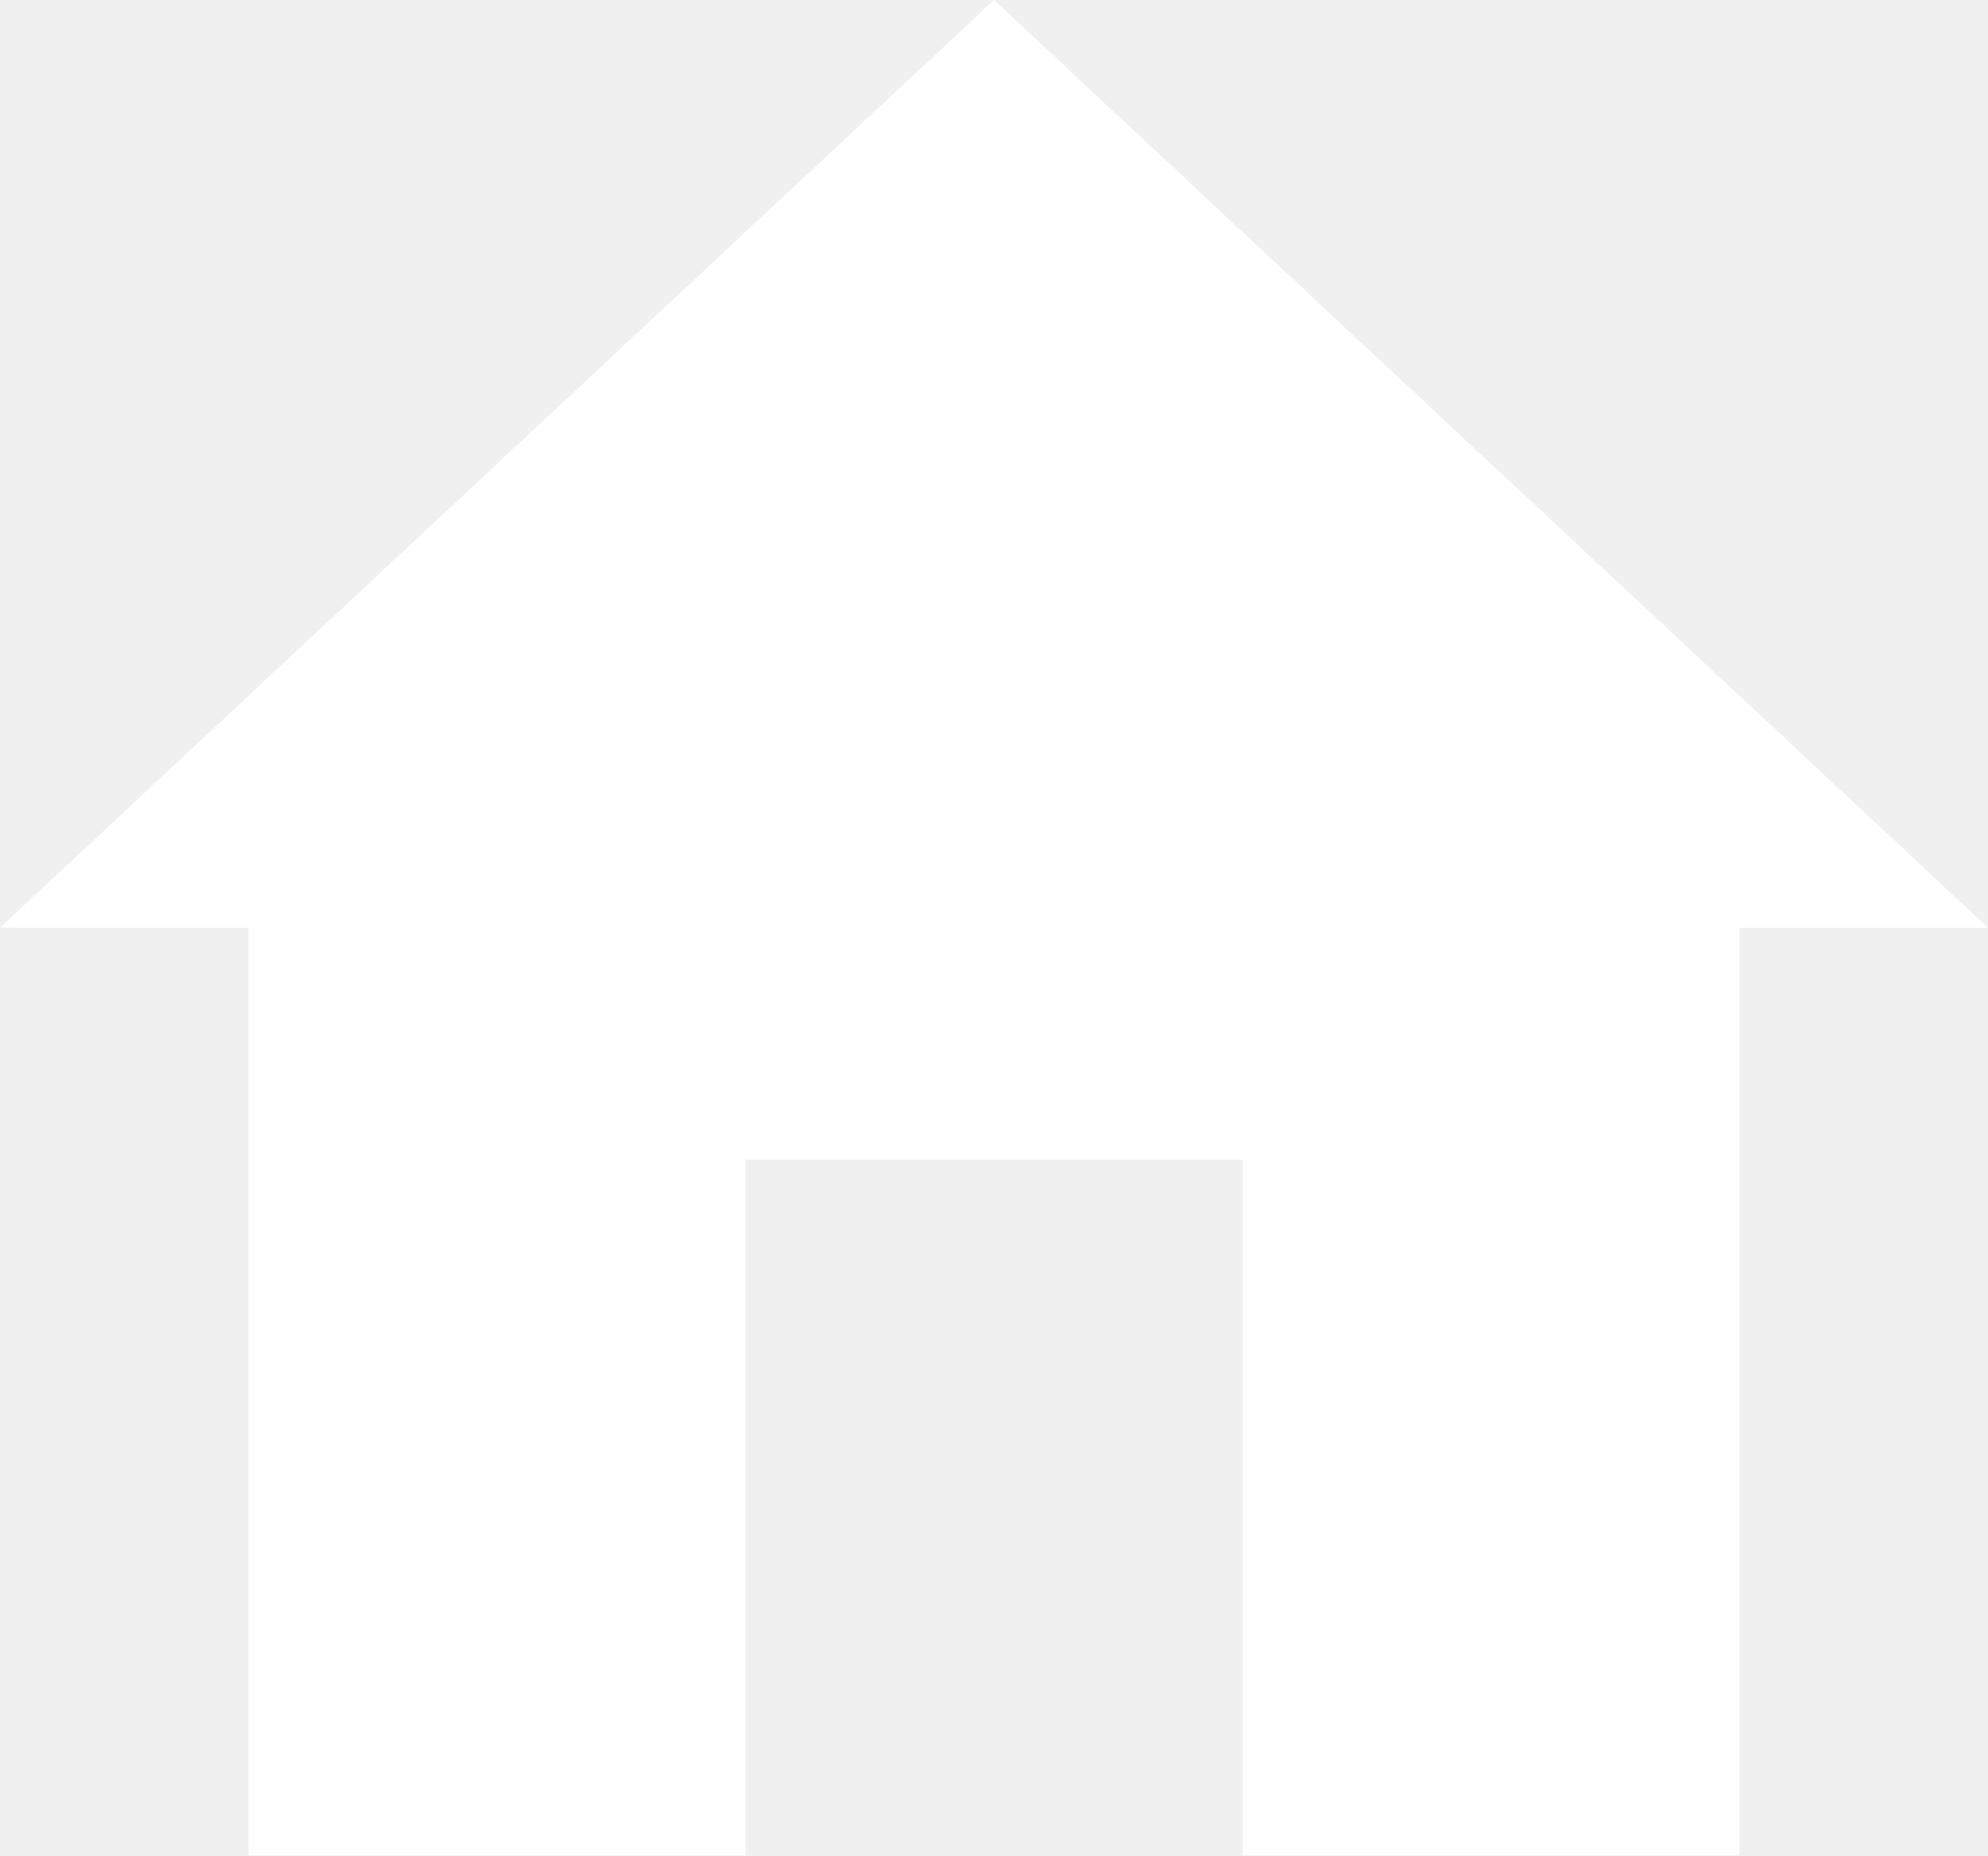
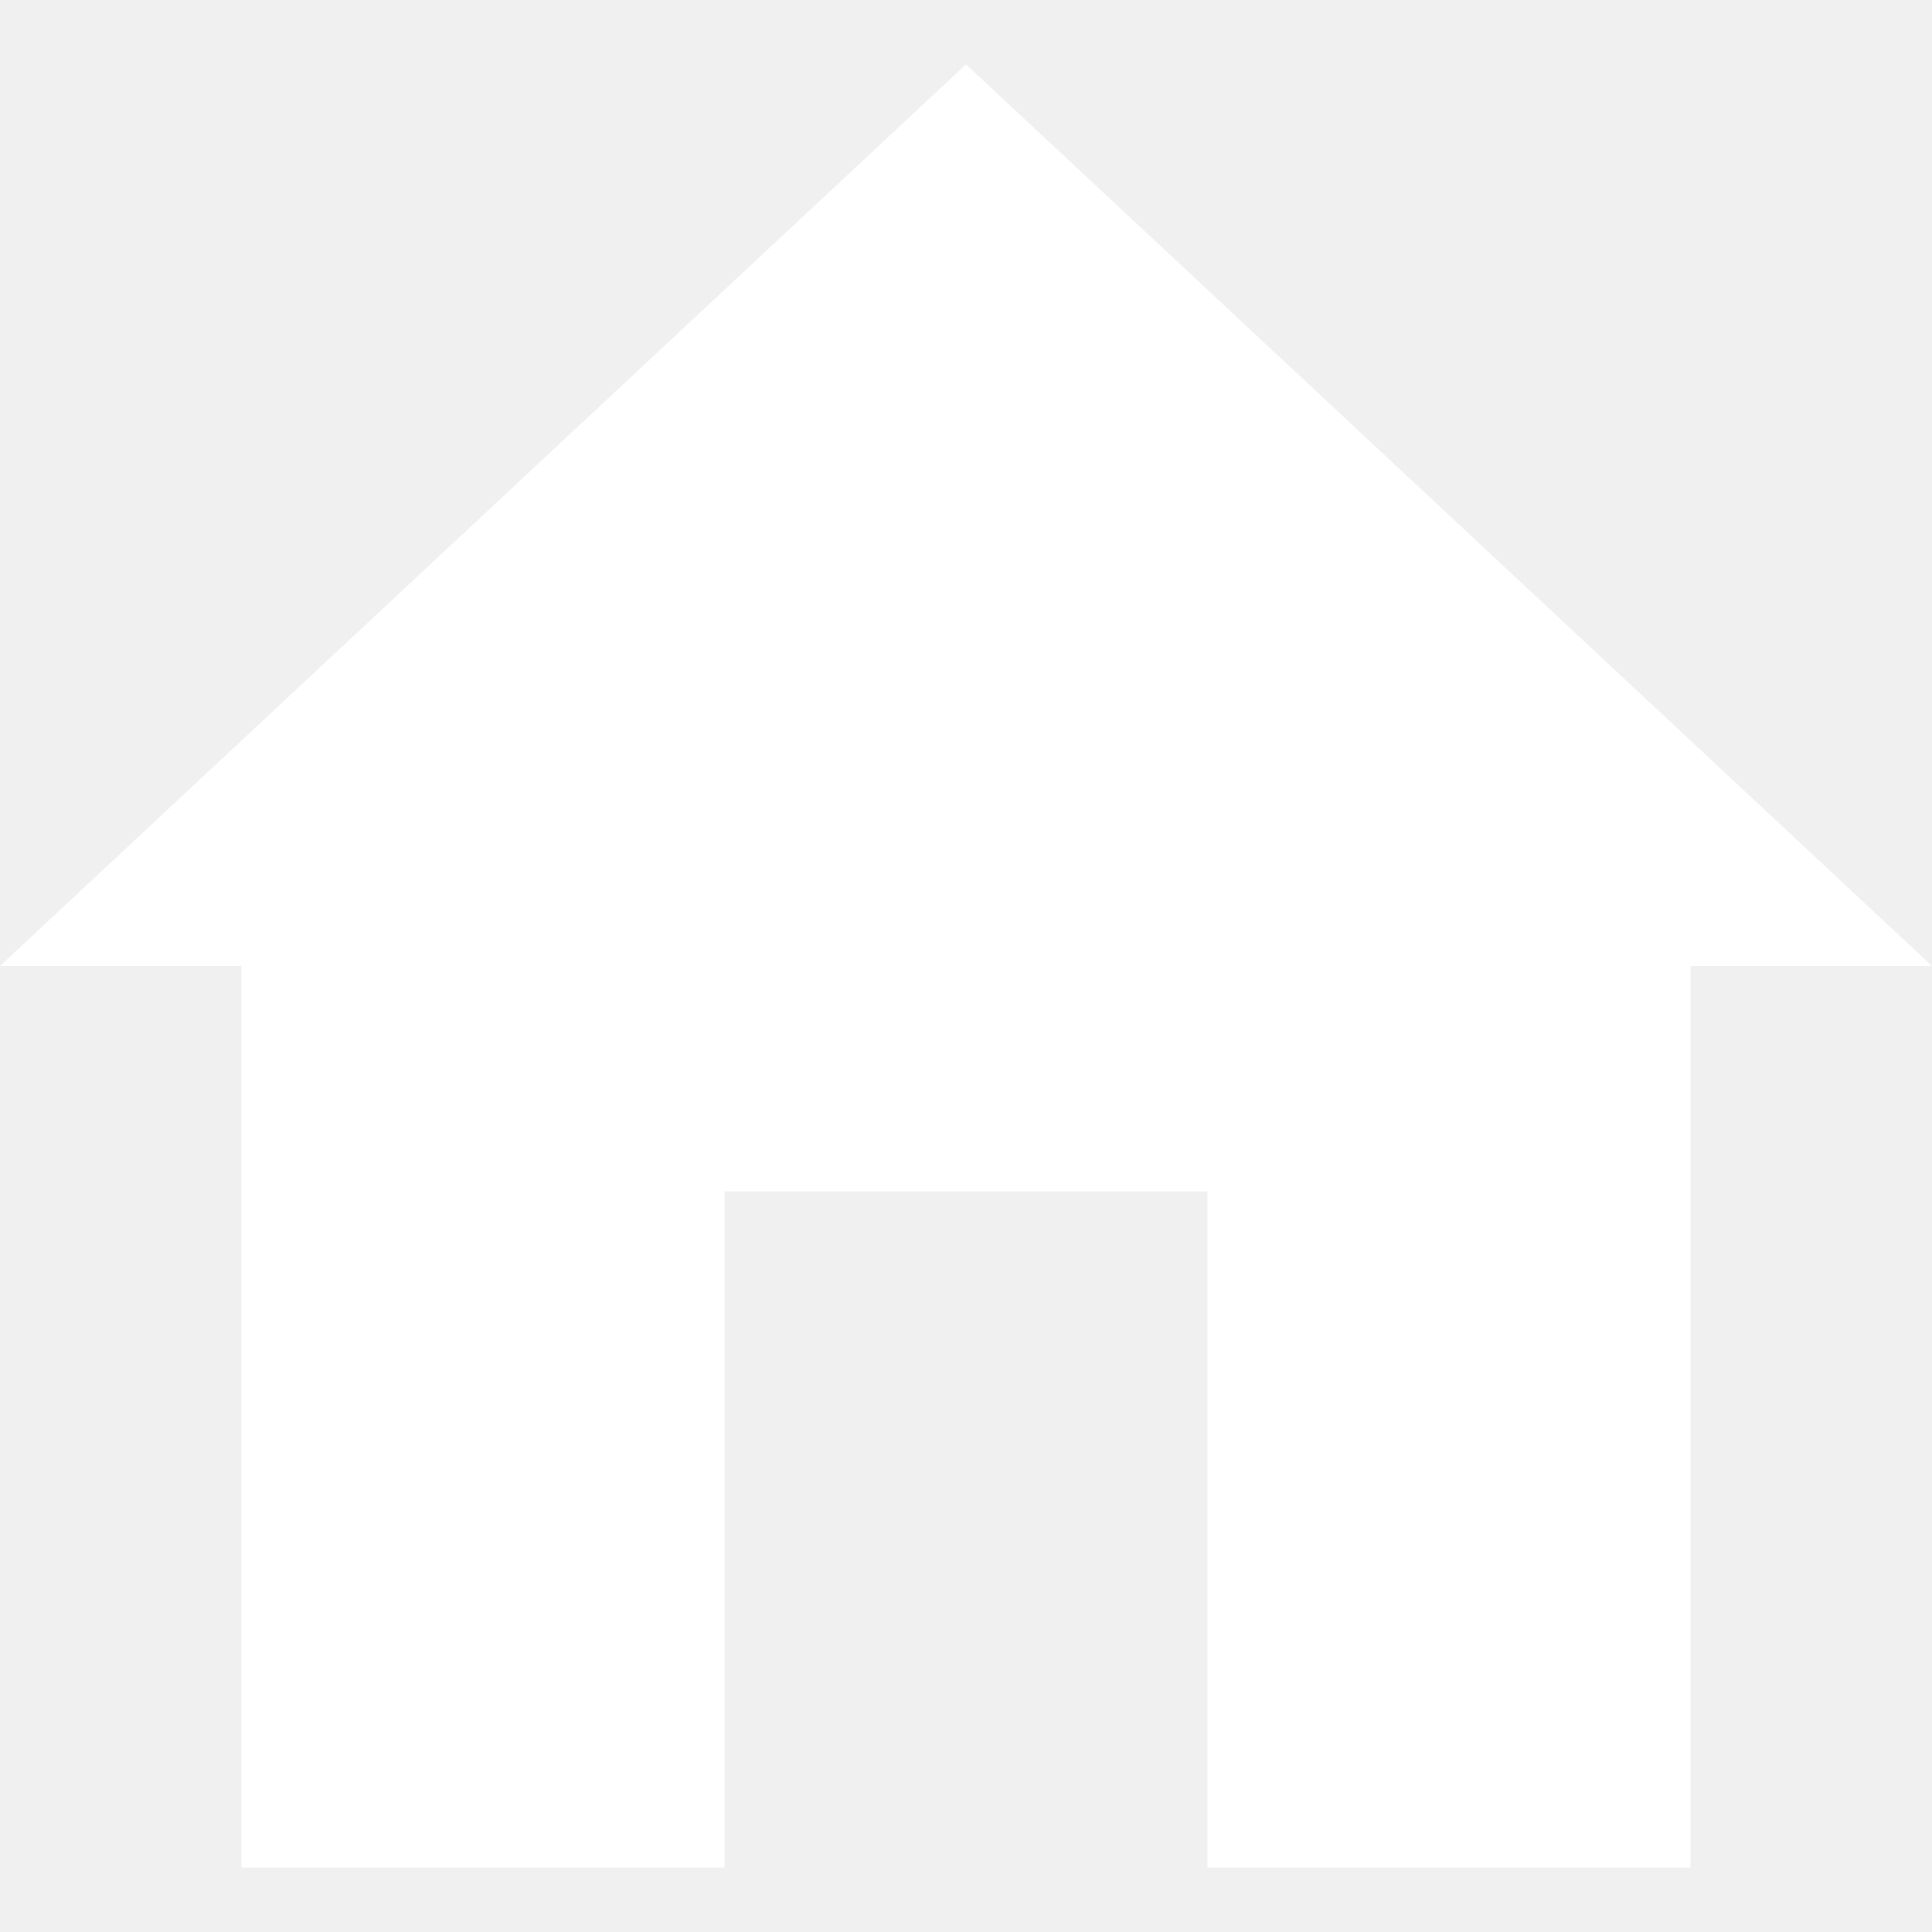
- <svg xmlns="http://www.w3.org/2000/svg" width="30" height="28" viewBox="0 0 30 28" fill="none">
+ <svg xmlns="http://www.w3.org/2000/svg" width="25" height="25" viewBox="0 0 30 28" fill="none">
  <g clip-path="url(#clip0_5_296)">
    <path d="M30 14H26.25V28H18.75V17.5H11.25V28H3.75V14H0L15 0L30 14Z" fill="white" />
  </g>
  <defs>
    <clipPath id="clip0_5_296">
      <rect width="30" height="28" fill="white" />
    </clipPath>
  </defs>
</svg>
